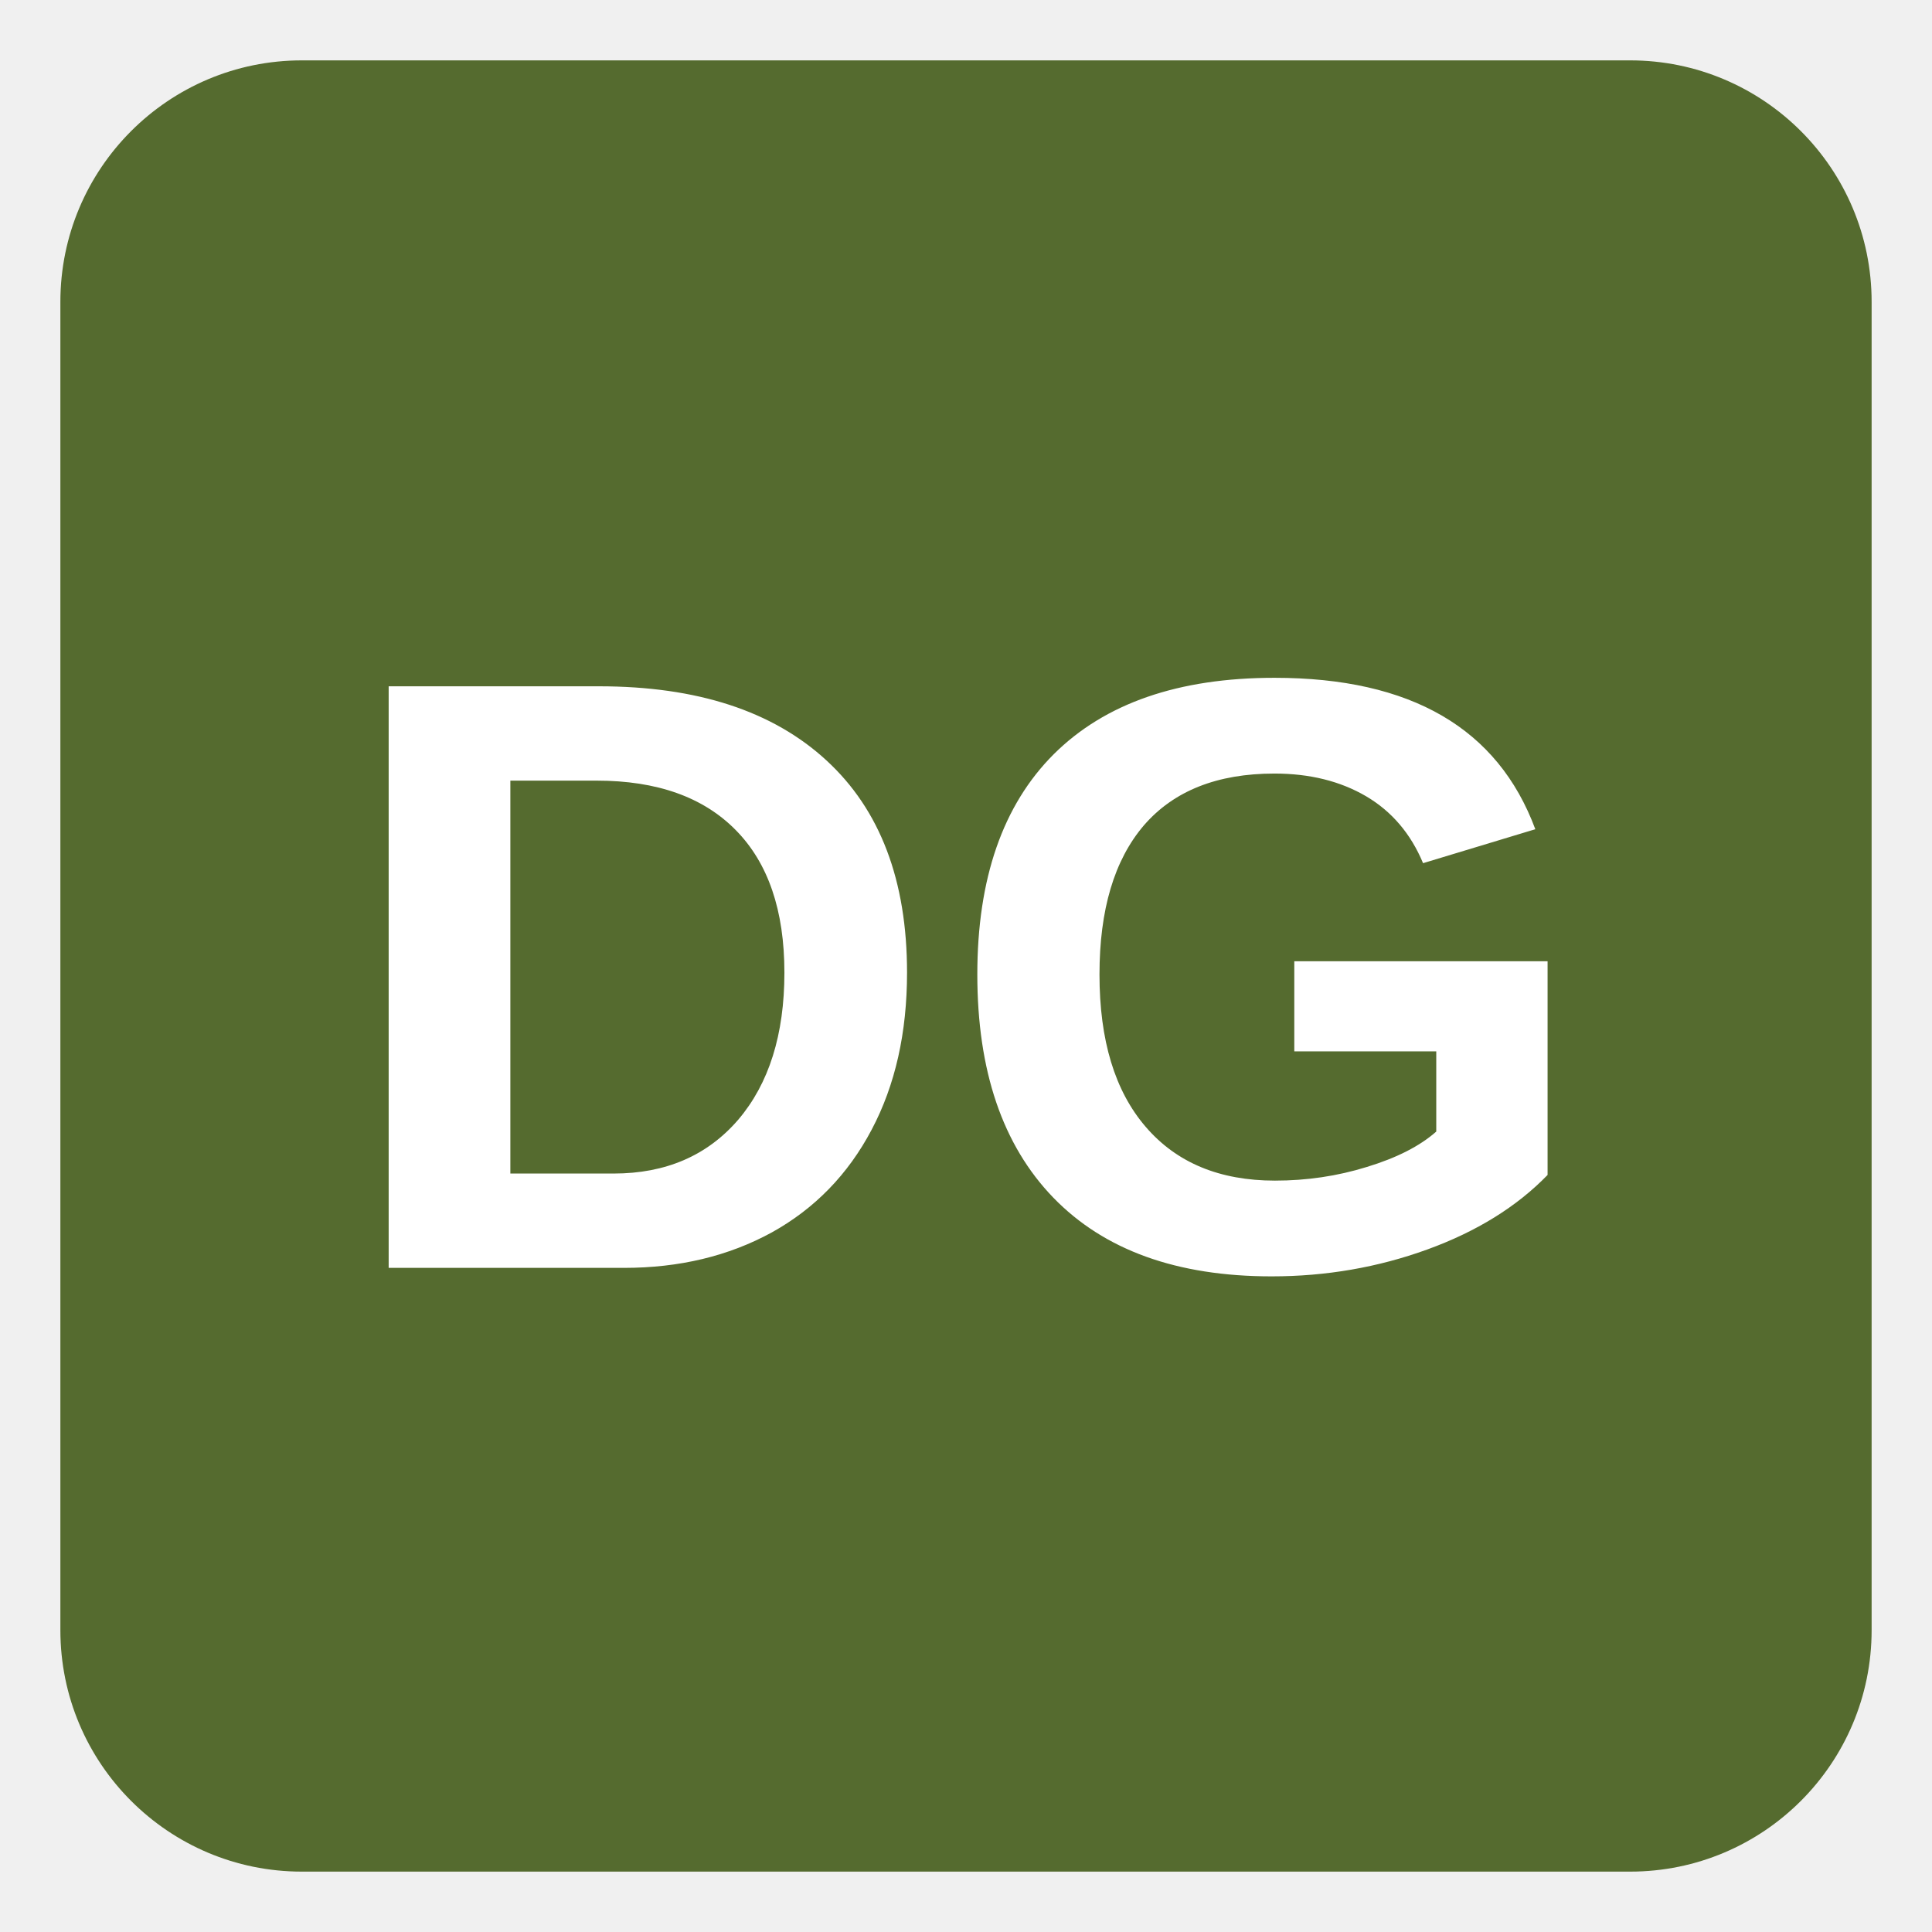
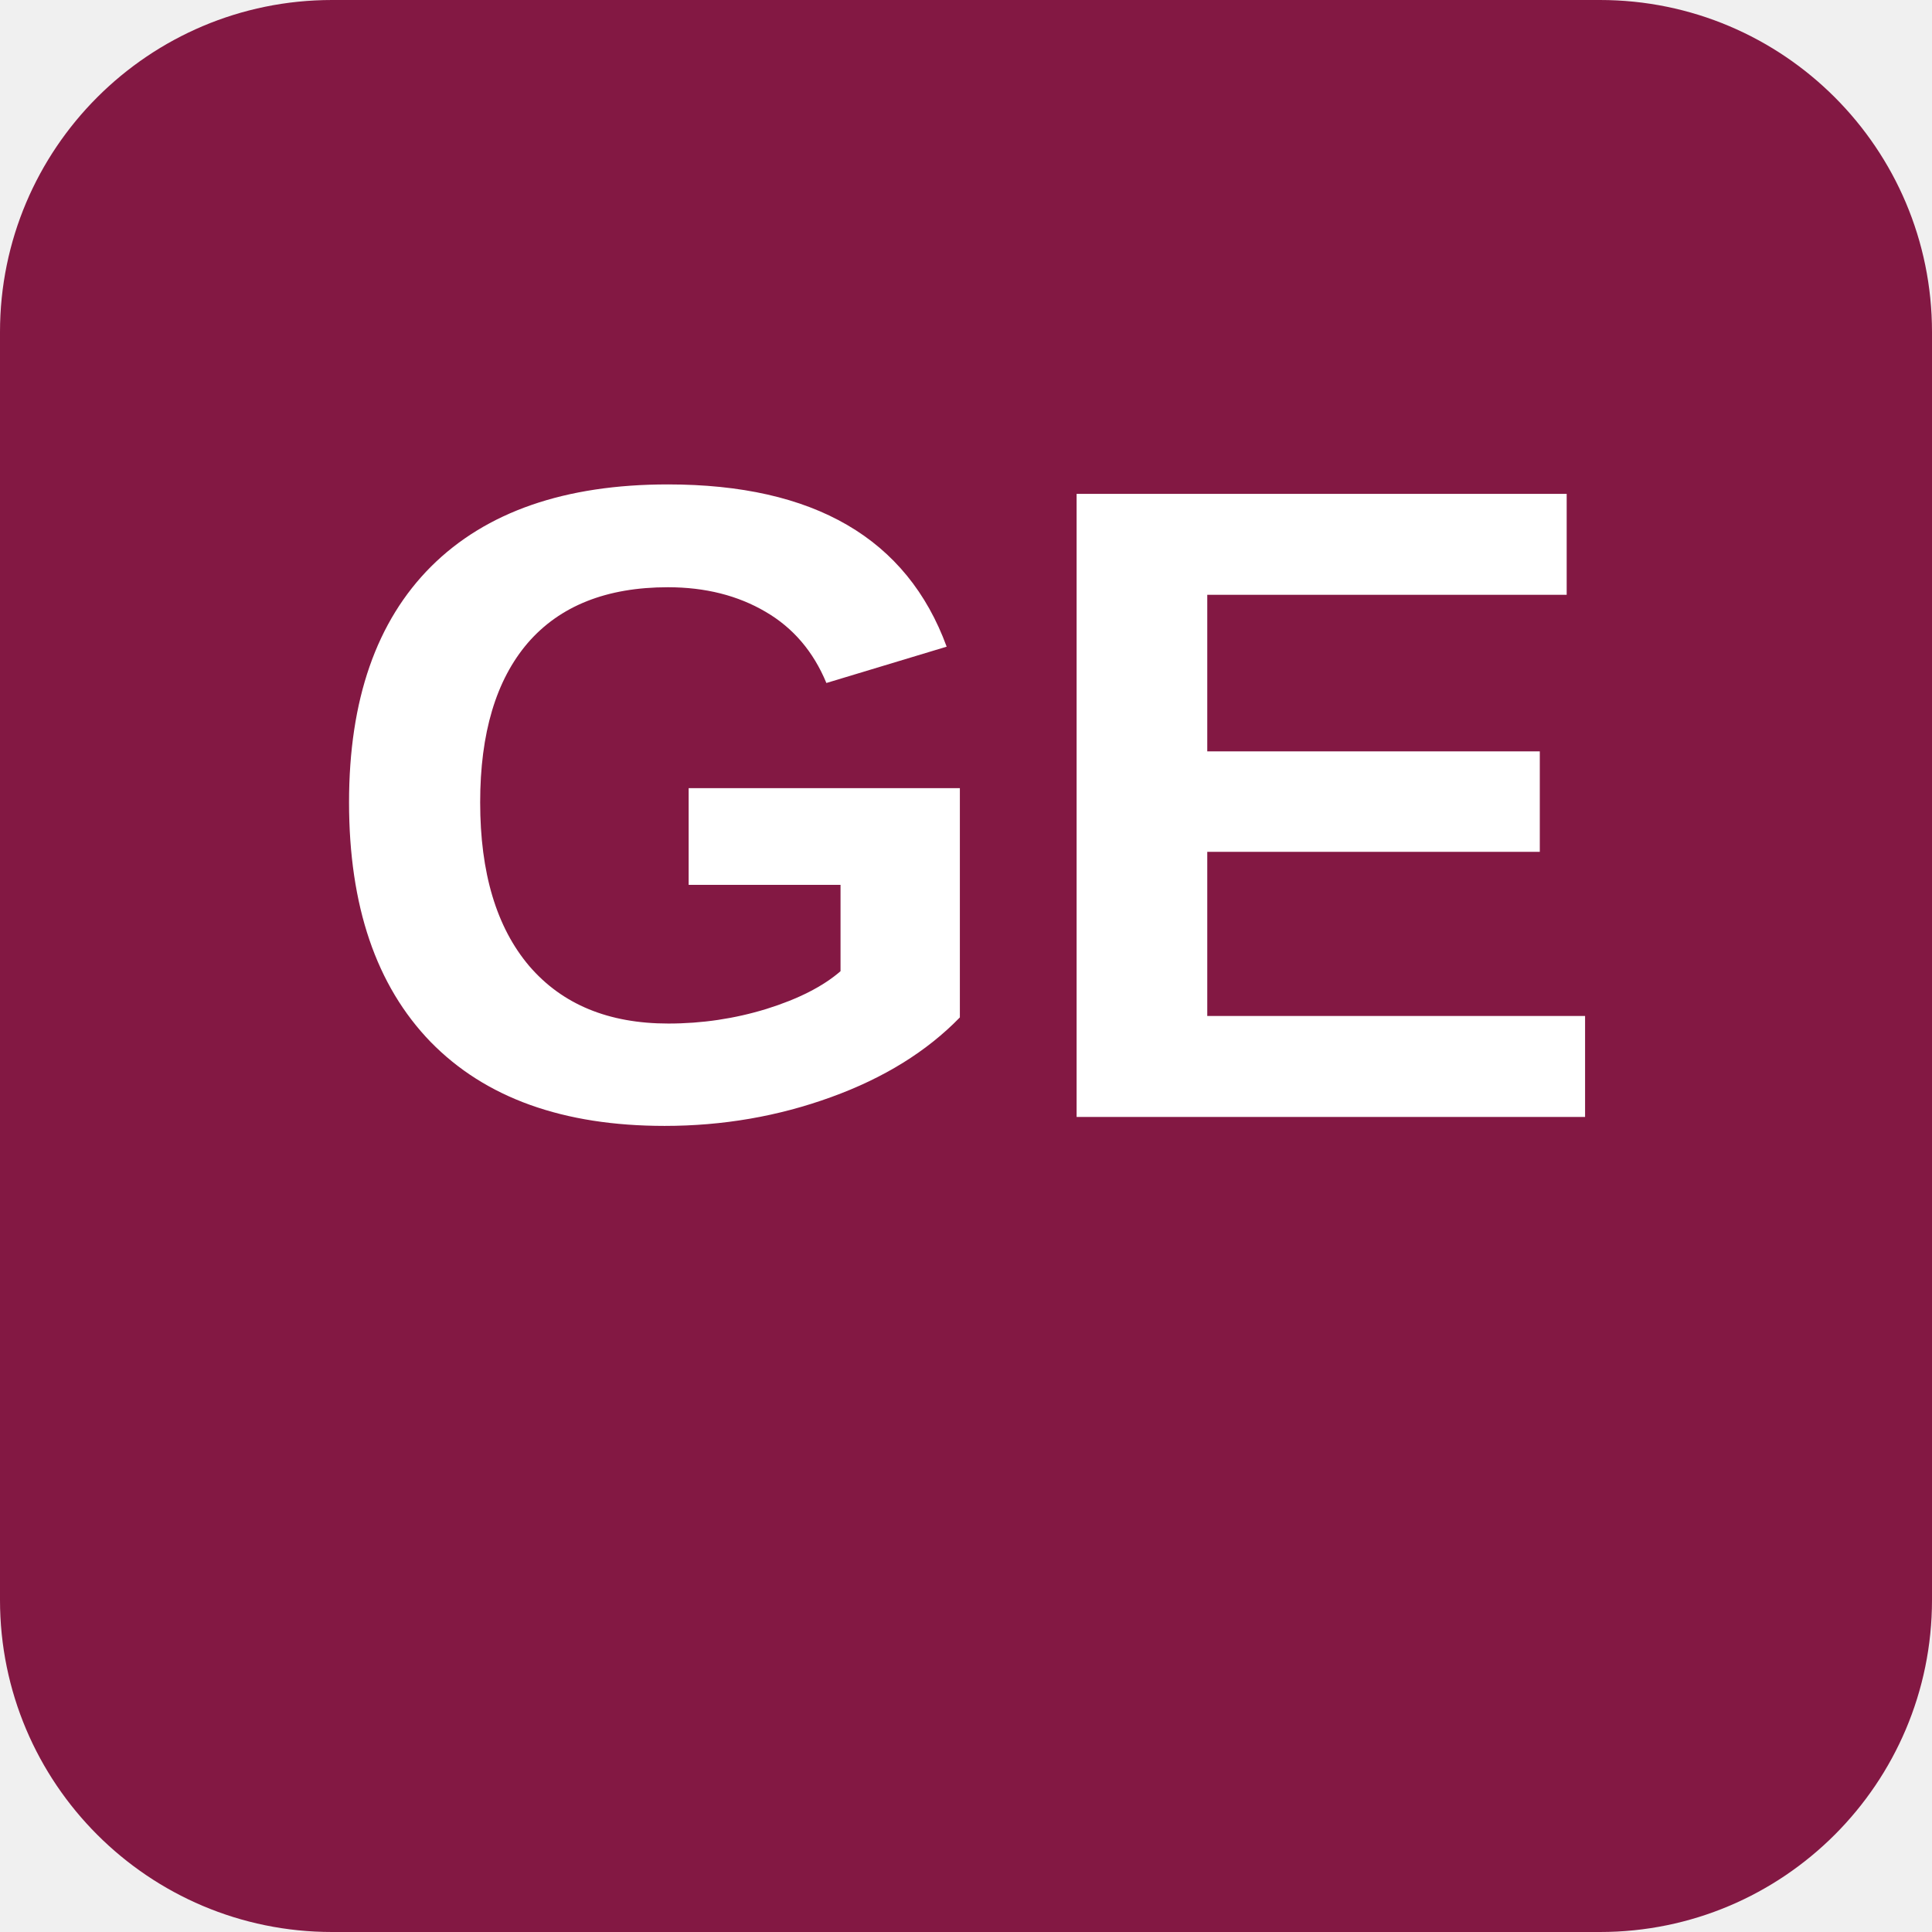
<svg xmlns="http://www.w3.org/2000/svg" viewBox="0 0 64 64" width="64" height="64">
-   <rect x="2" y="2" width="60" height="60" rx="8" fill="#556B2F" />
-   <text x="32" y="42" text-anchor="middle" font-family="Arial,sans-serif" font-size="28" font-weight="700" fill="white">DG</text>
+   <rect width="64" height="64" rx="11" fill="#831843" />
+   <text x="32" y="37" font-family="Arial,Helvetica,sans-serif" font-size="30" font-weight="800" text-anchor="middle" fill="#FFFFFF">GE</text>
</svg>
